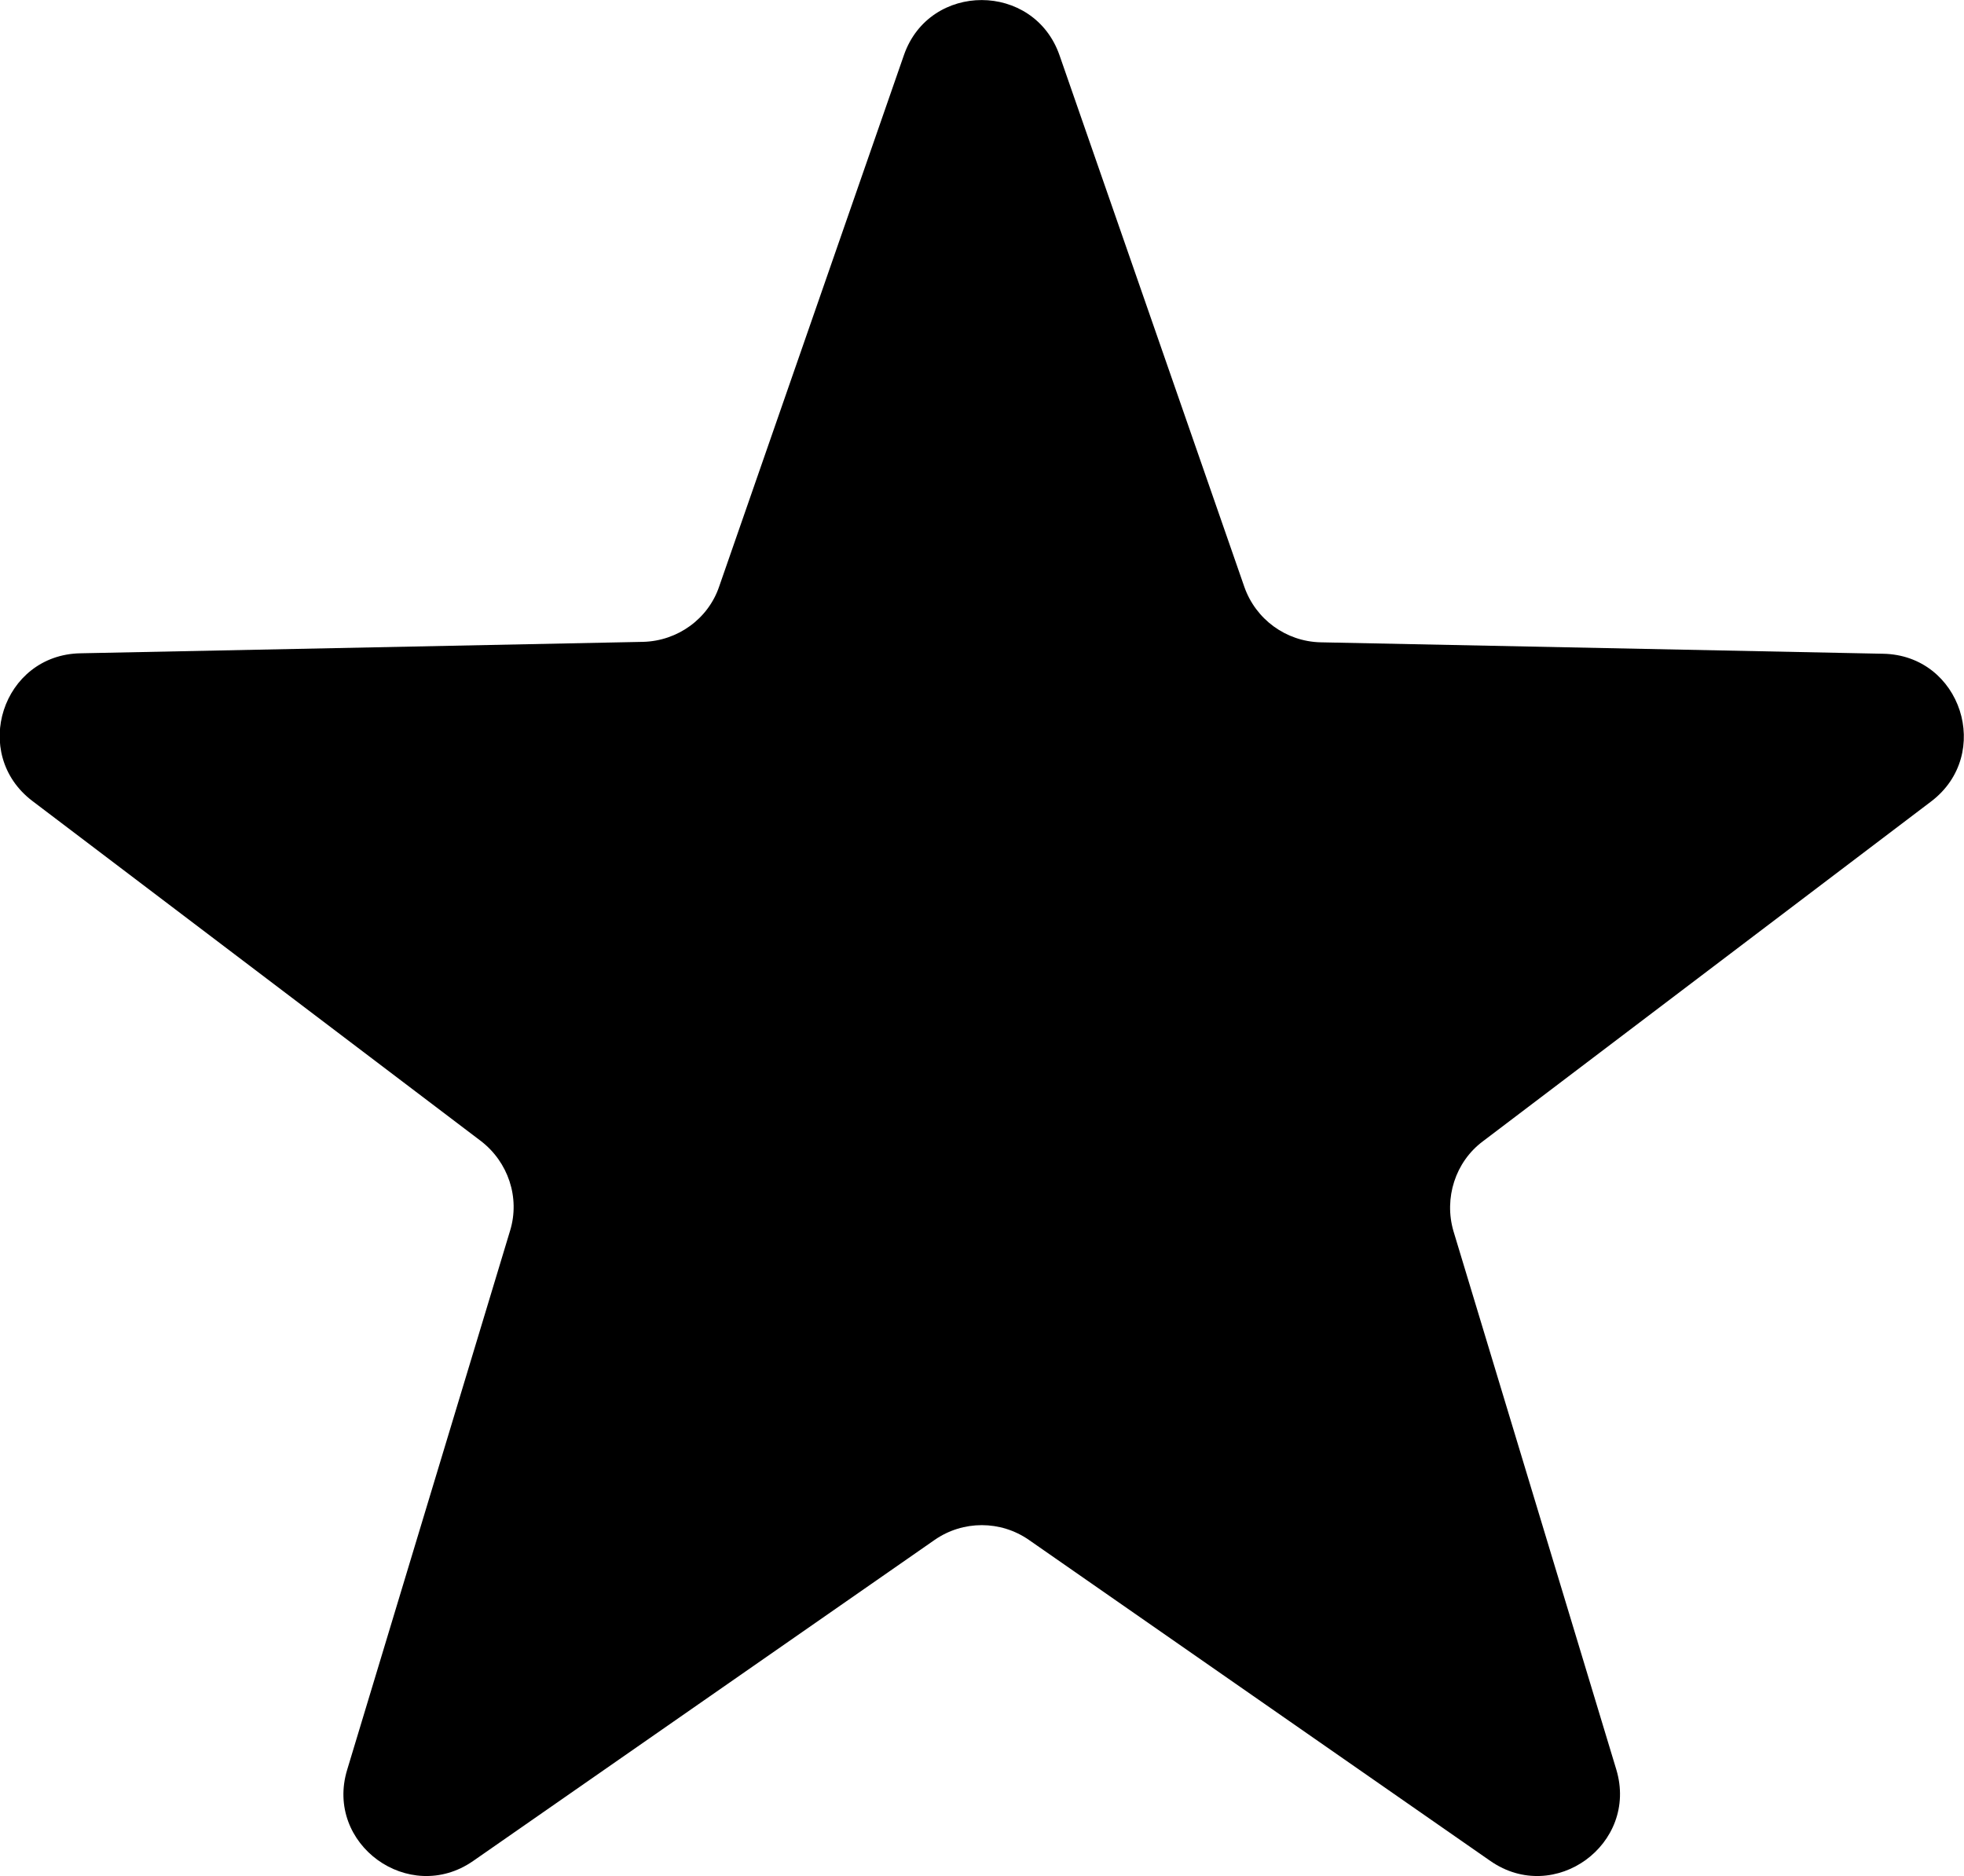
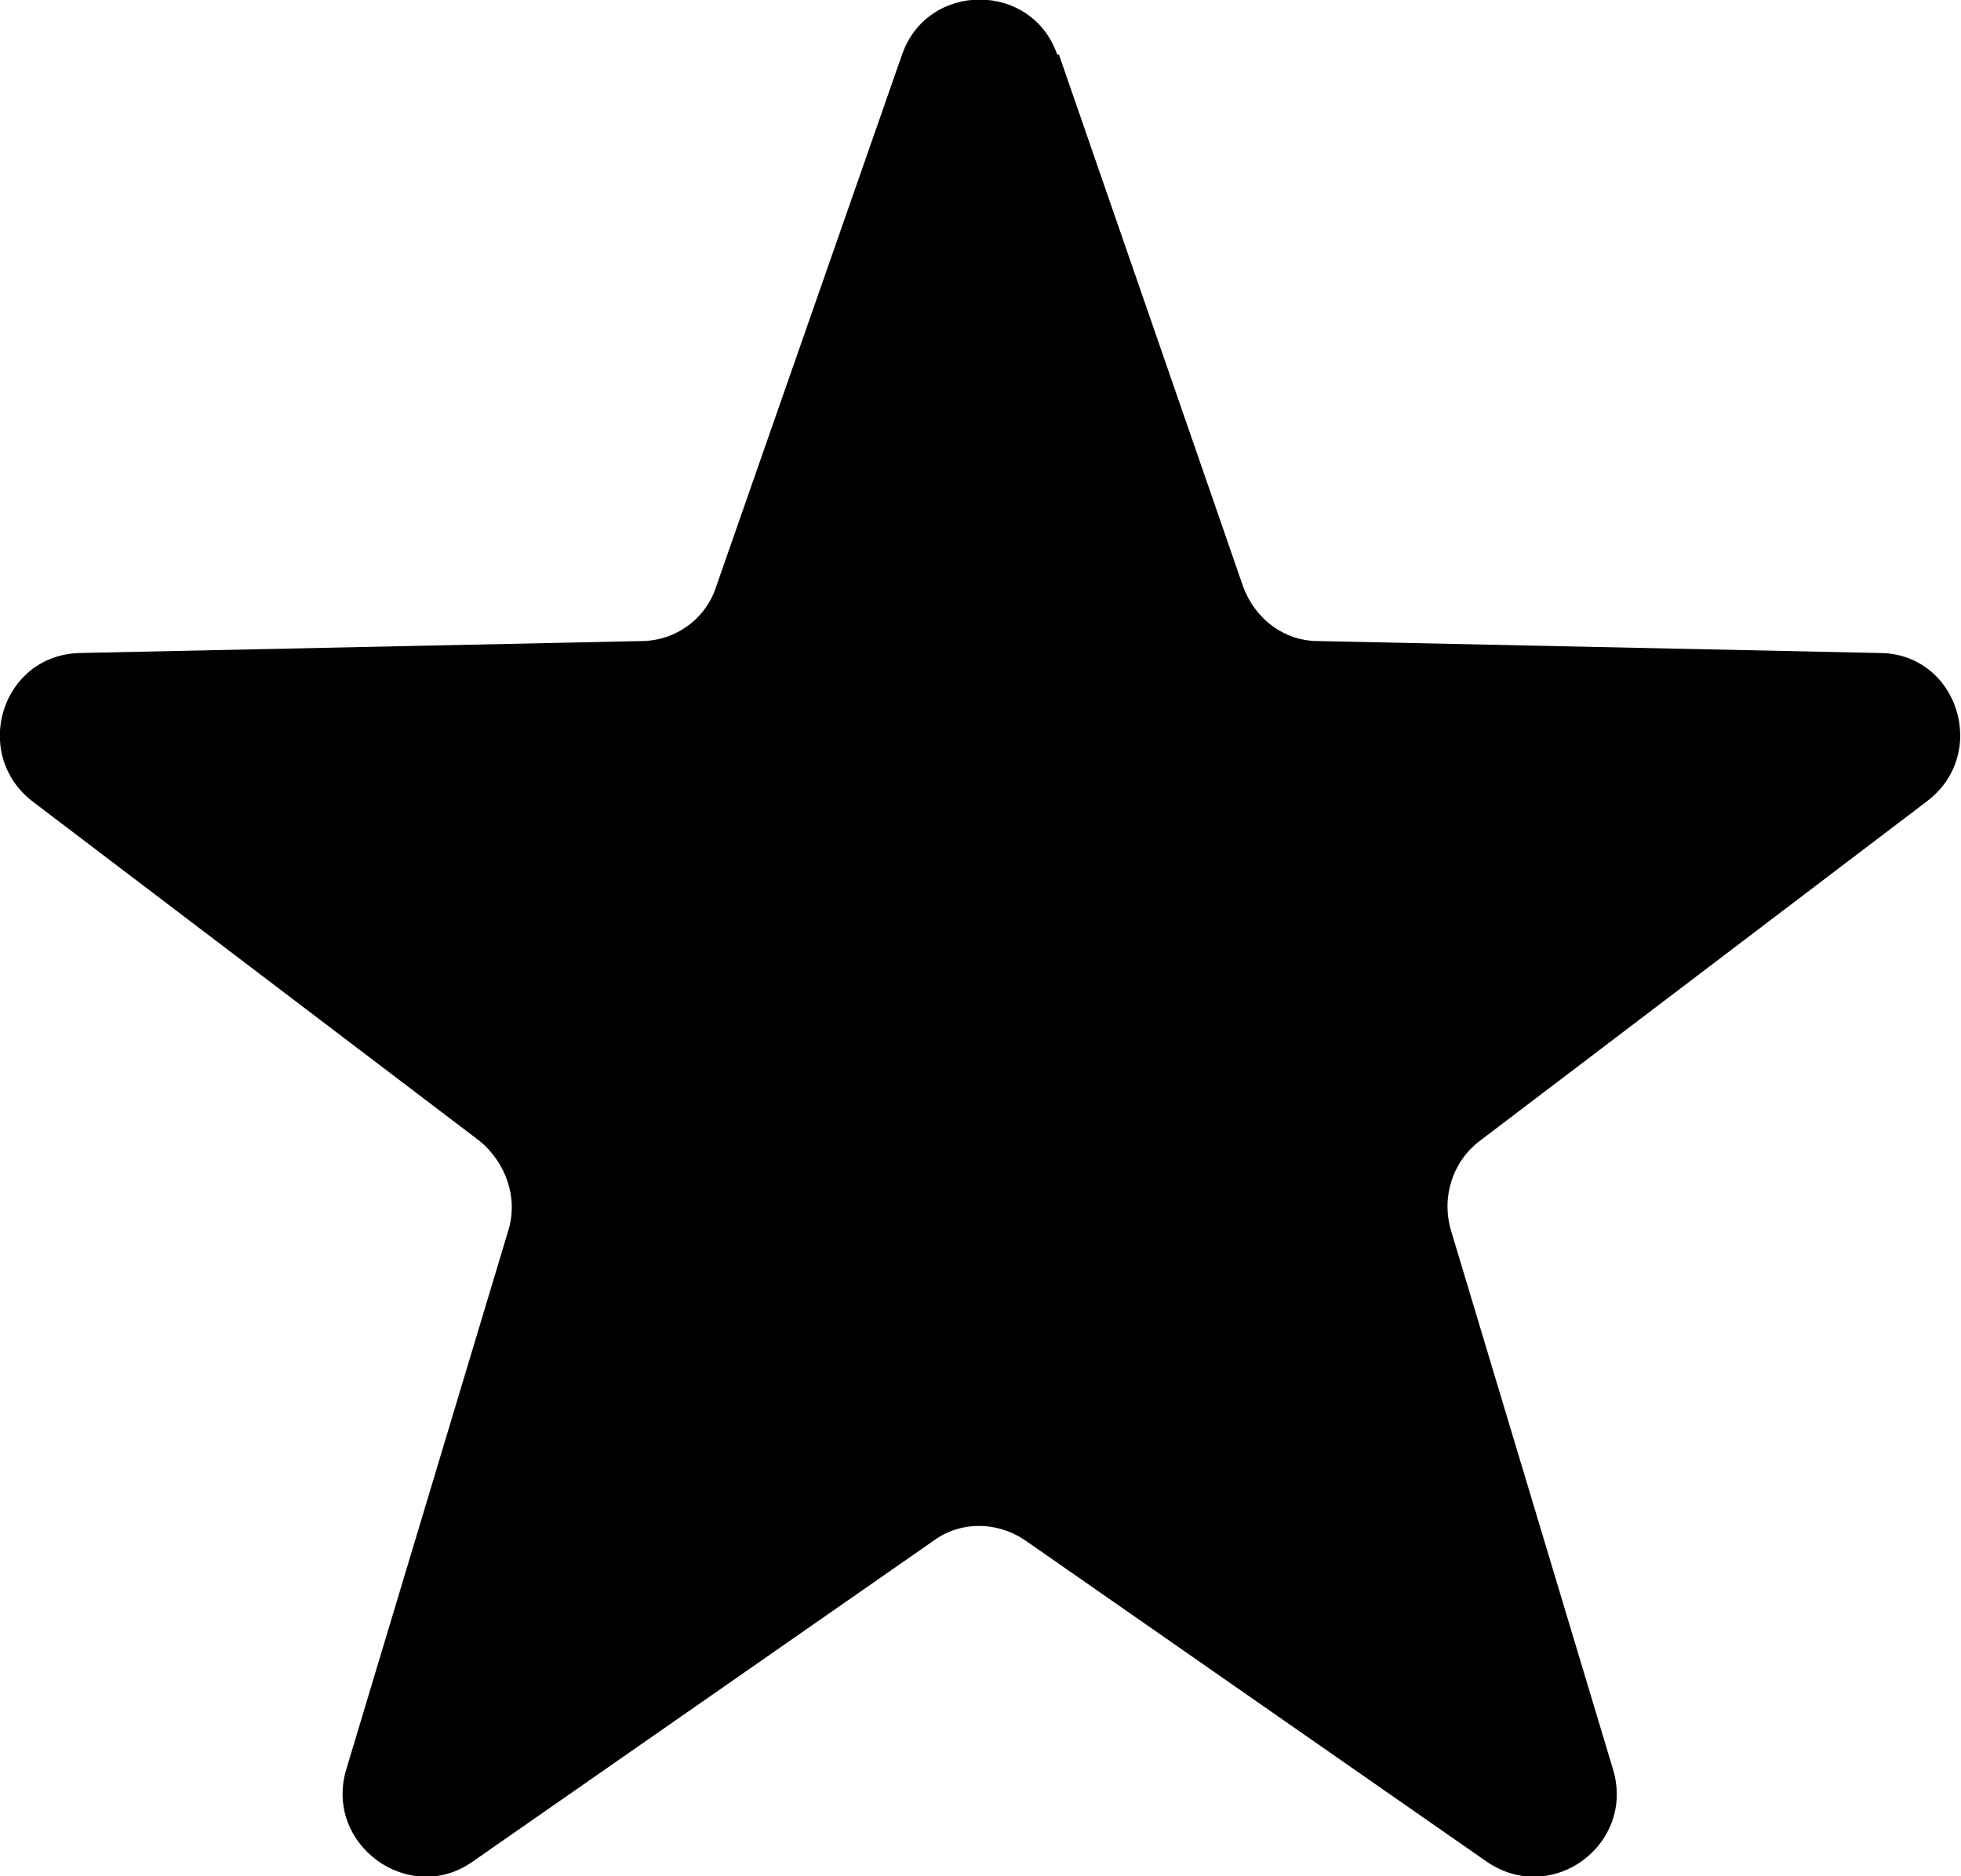
- <svg xmlns="http://www.w3.org/2000/svg" version="1.1" id="Слой_1" x="0px" y="0px" viewBox="0 0 429.3 410" style="enable-background:new 0 0 429.3 410;" xml:space="preserve">
-   <path d="M231.6,12.1L272,128.3c2.5,7.1,9.1,11.9,16.6,12.1l123,2.5c17.1,0.3,24.1,22,10.5,32.3l-98,74.3c-6,4.5-8.5,12.4-6.4,19.6  l35.6,117.7c4.9,16.3-13.5,29.7-27.5,20l-100.9-70.2c-6.2-4.3-14.4-4.3-20.6,0l-100.9,70.2c-14,9.7-32.5-3.7-27.5-20L111.5,269  c2.2-7.2-0.4-15-6.4-19.6l-98-74.3c-13.6-10.3-6.6-32,10.5-32.3l123-2.5c7.5-0.2,14.2-5,16.6-12.1l40.4-116.2  C203.2-4,226-4,231.6,12.1z" />
+ <svg xmlns="http://www.w3.org/2000/svg" height="11px" viewBox="0 0 11.5 11">
+   <path d="m6.21.32l1.08,3.12c.07.19.24.32.44.32l3.29.07c.46,0,.65.59.28.87l-2.62,1.99c-.16.12-.23.33-.17.53l.95,3.16c.13.44-.36.8-.74.54l-2.7-1.88c-.17-.12-.39-.12-.55,0l-2.7,1.88c-.37.26-.87-.1-.74-.54l.95-3.16c.06-.19-.01-.4-.17-.53L.19,4.7c-.36-.28-.18-.86.28-.87l3.29-.07c.2,0,.38-.13.44-.32L5.29.32c.15-.43.76-.43.91,0Z" />
</svg>
